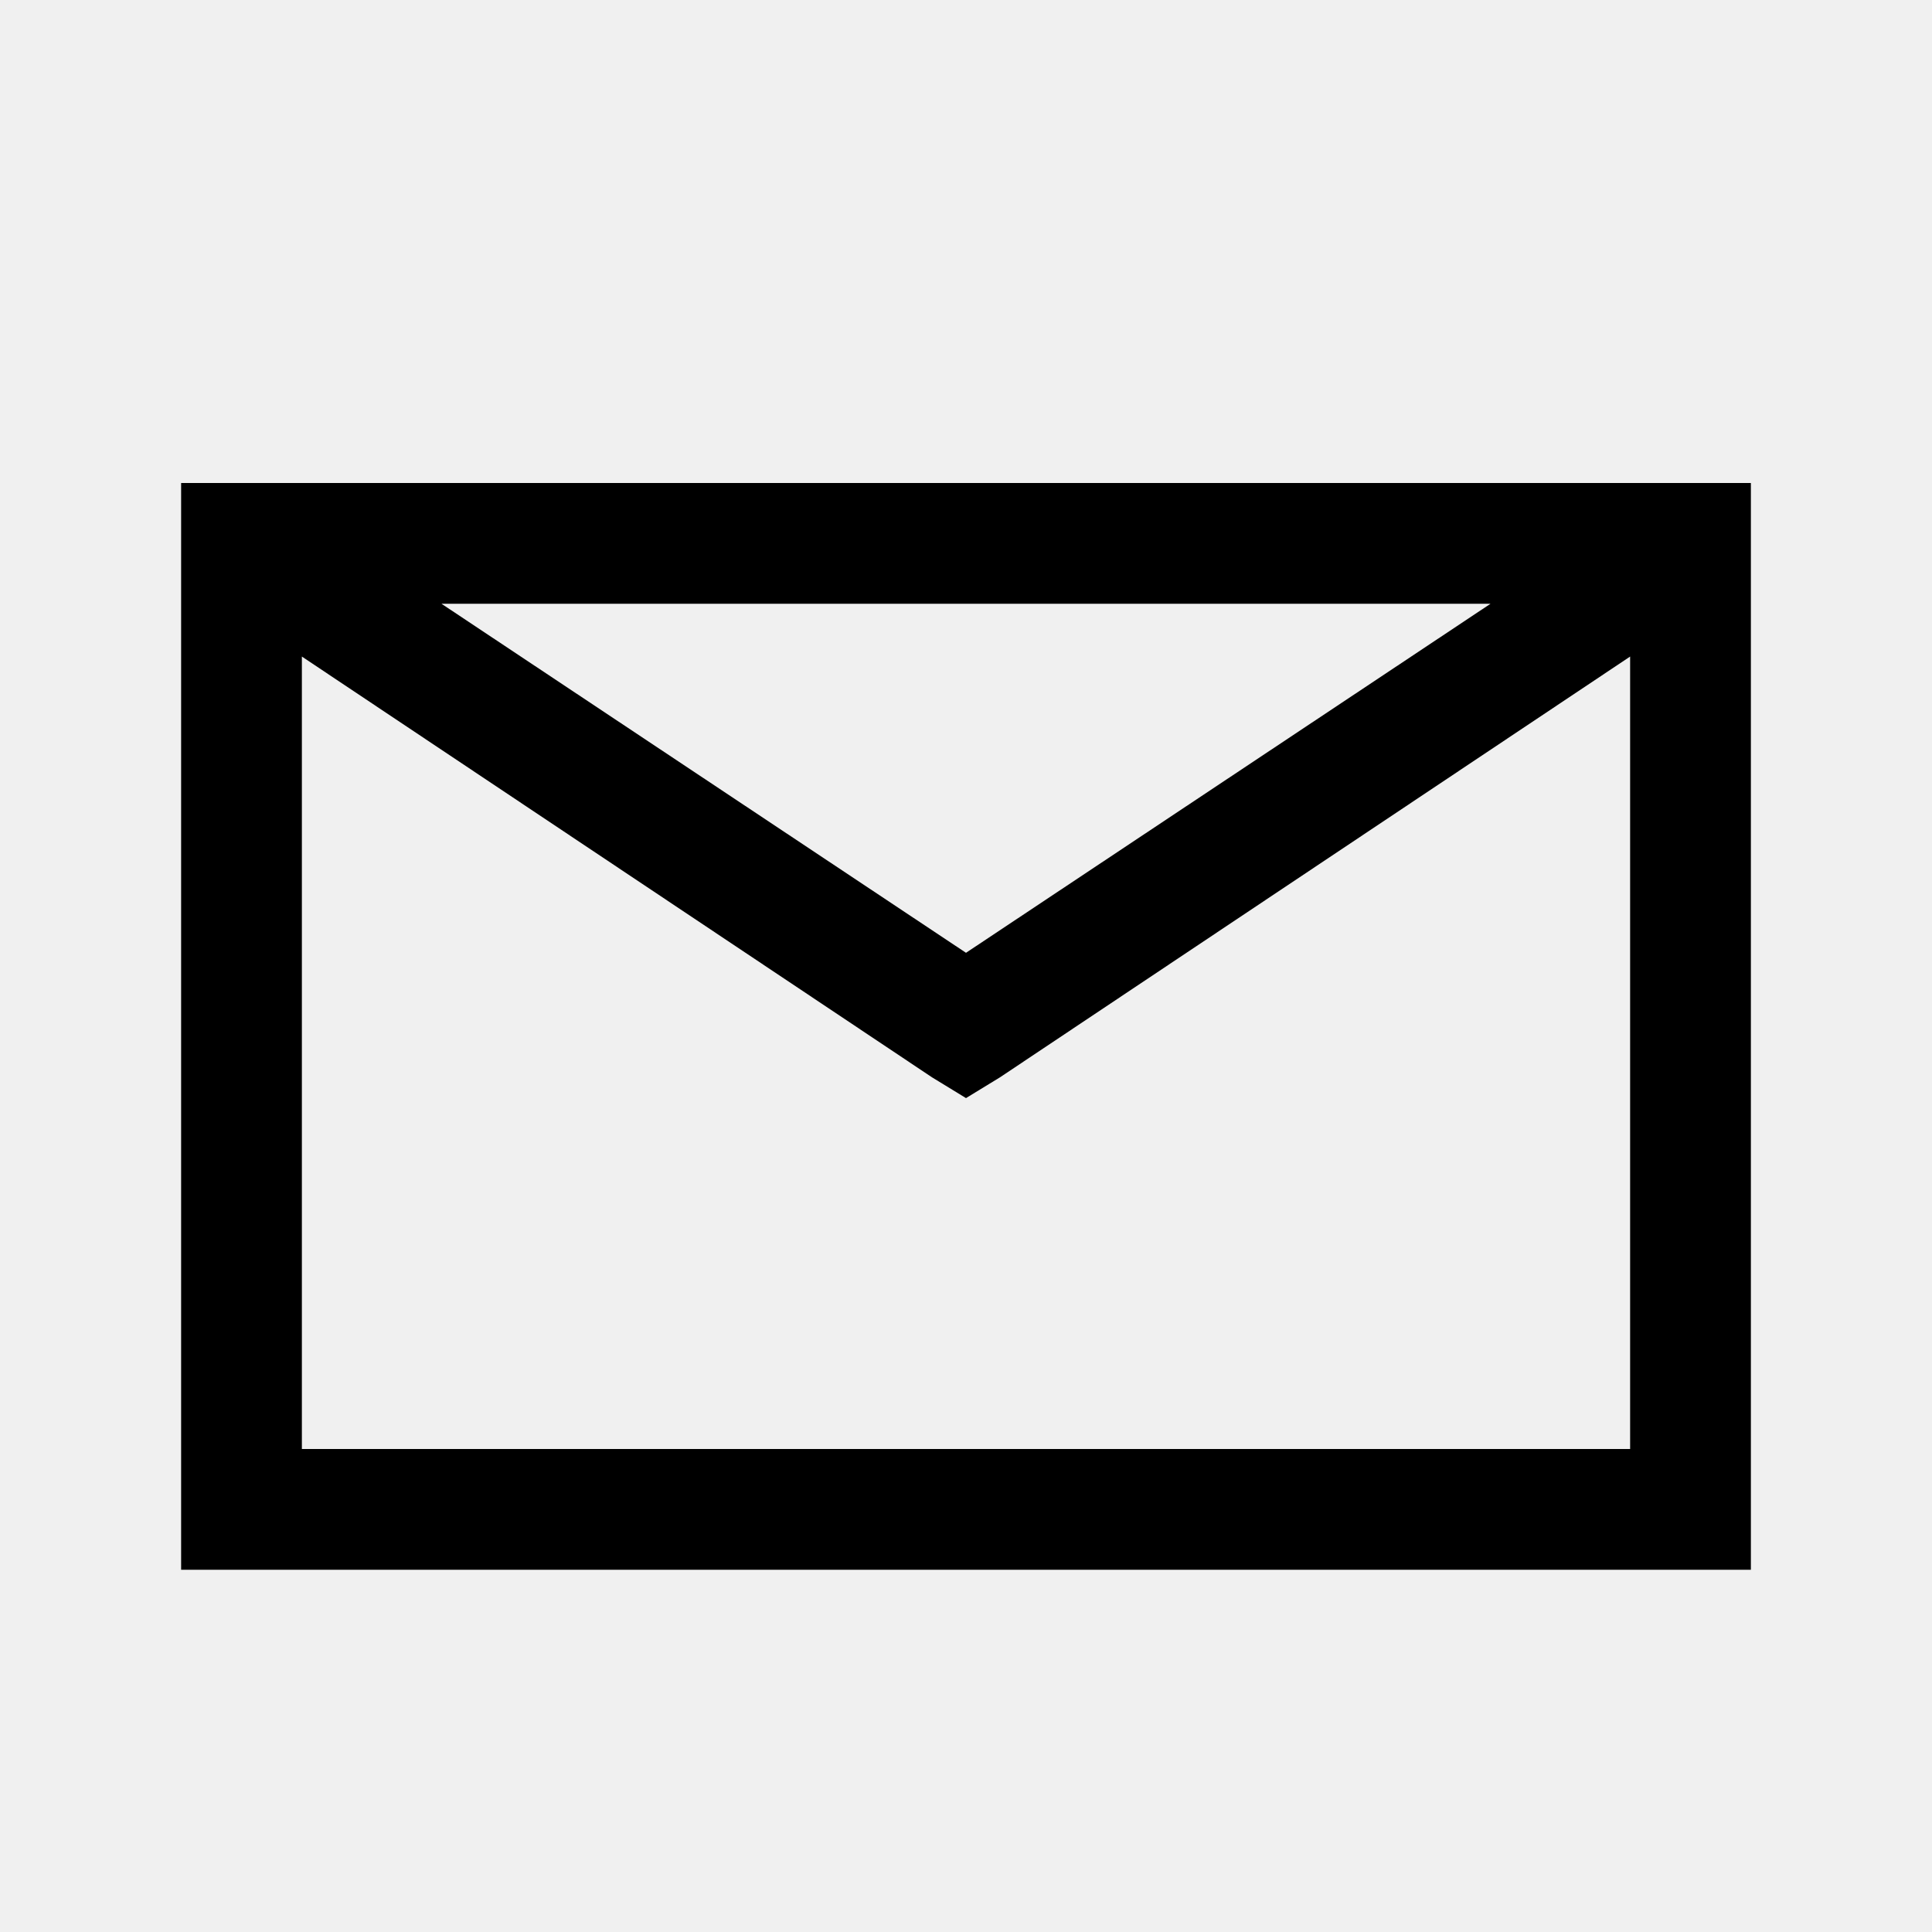
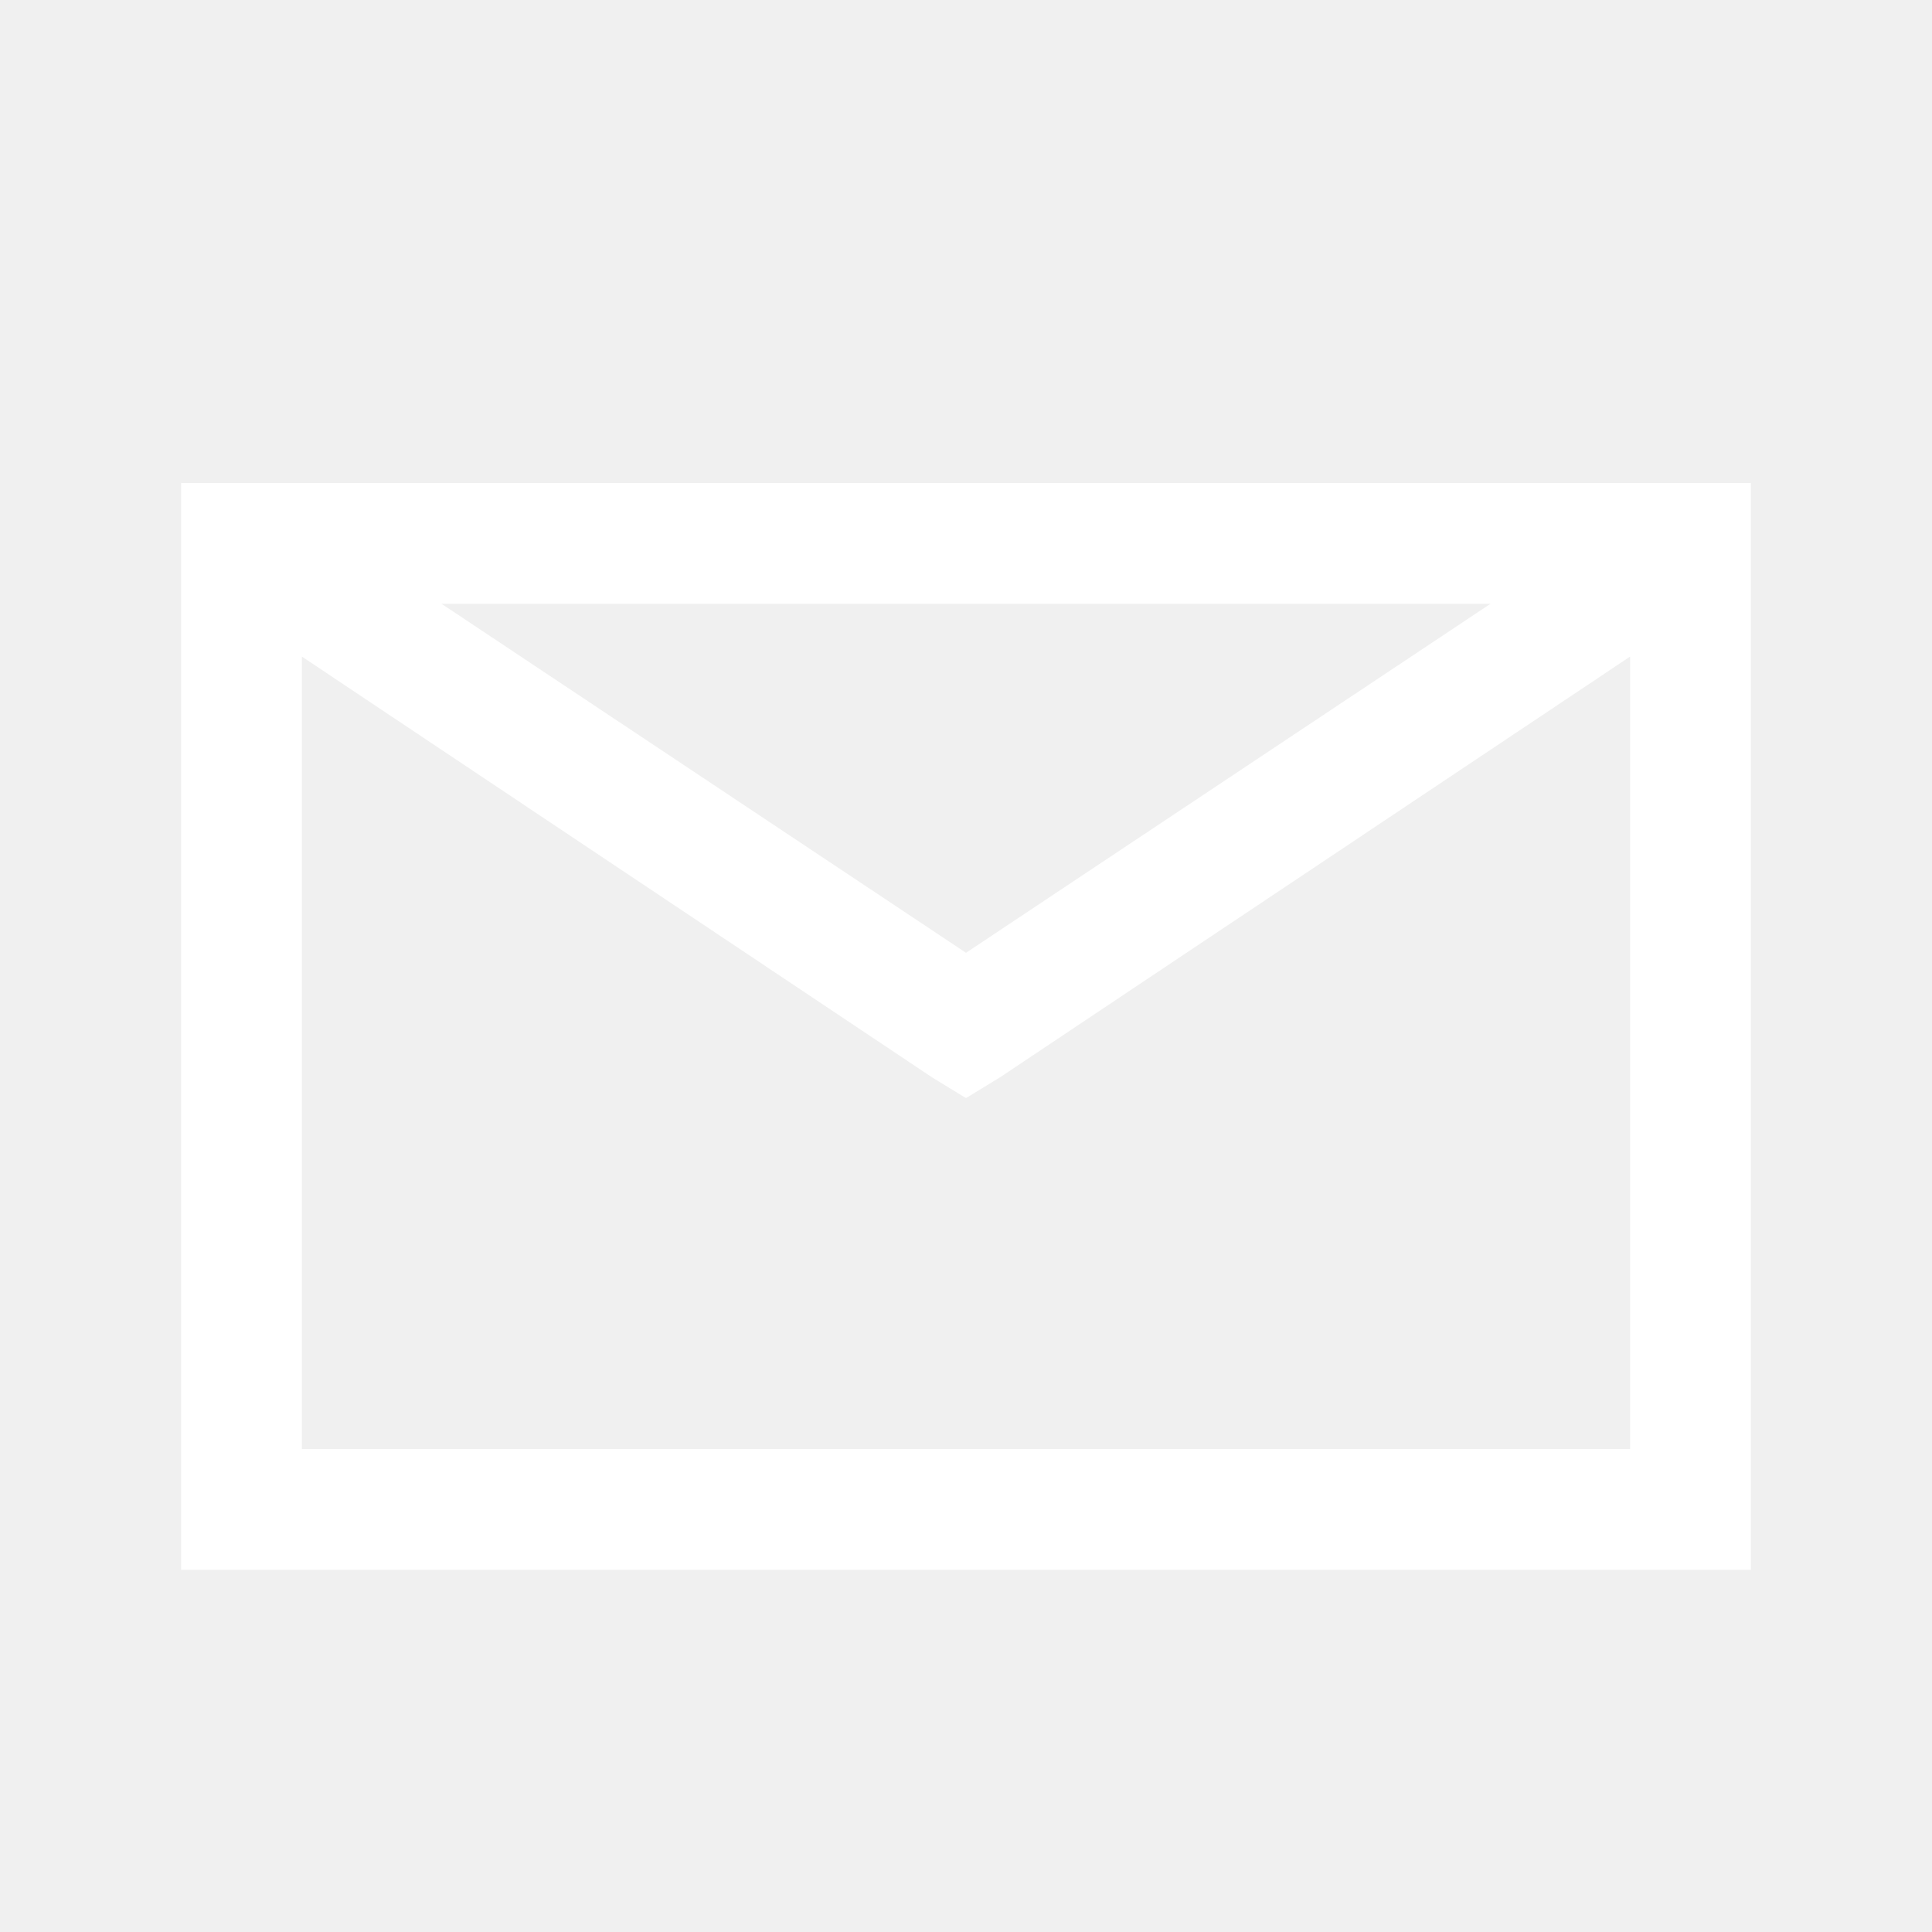
<svg xmlns="http://www.w3.org/2000/svg" width="24" height="24" viewBox="0 0 24 24" fill="none">
-   <path d="M2.25 6V19.5H21.75V6H2.25ZM5.484 7.5H18.516L12 11.836L5.484 7.5ZM3.75 8.156L11.578 13.383L12 13.641L12.422 13.383L20.25 8.156V18H3.75V8.156Z" fill="black" />
+   <path d="M2.25 6V19.5H21.75V6H2.25ZM5.484 7.5H18.516L12 11.836L5.484 7.5ZM3.75 8.156L11.578 13.383L12 13.641L12.422 13.383L20.25 8.156V18H3.75V8.156Z" fill="#fff" />
</svg>
